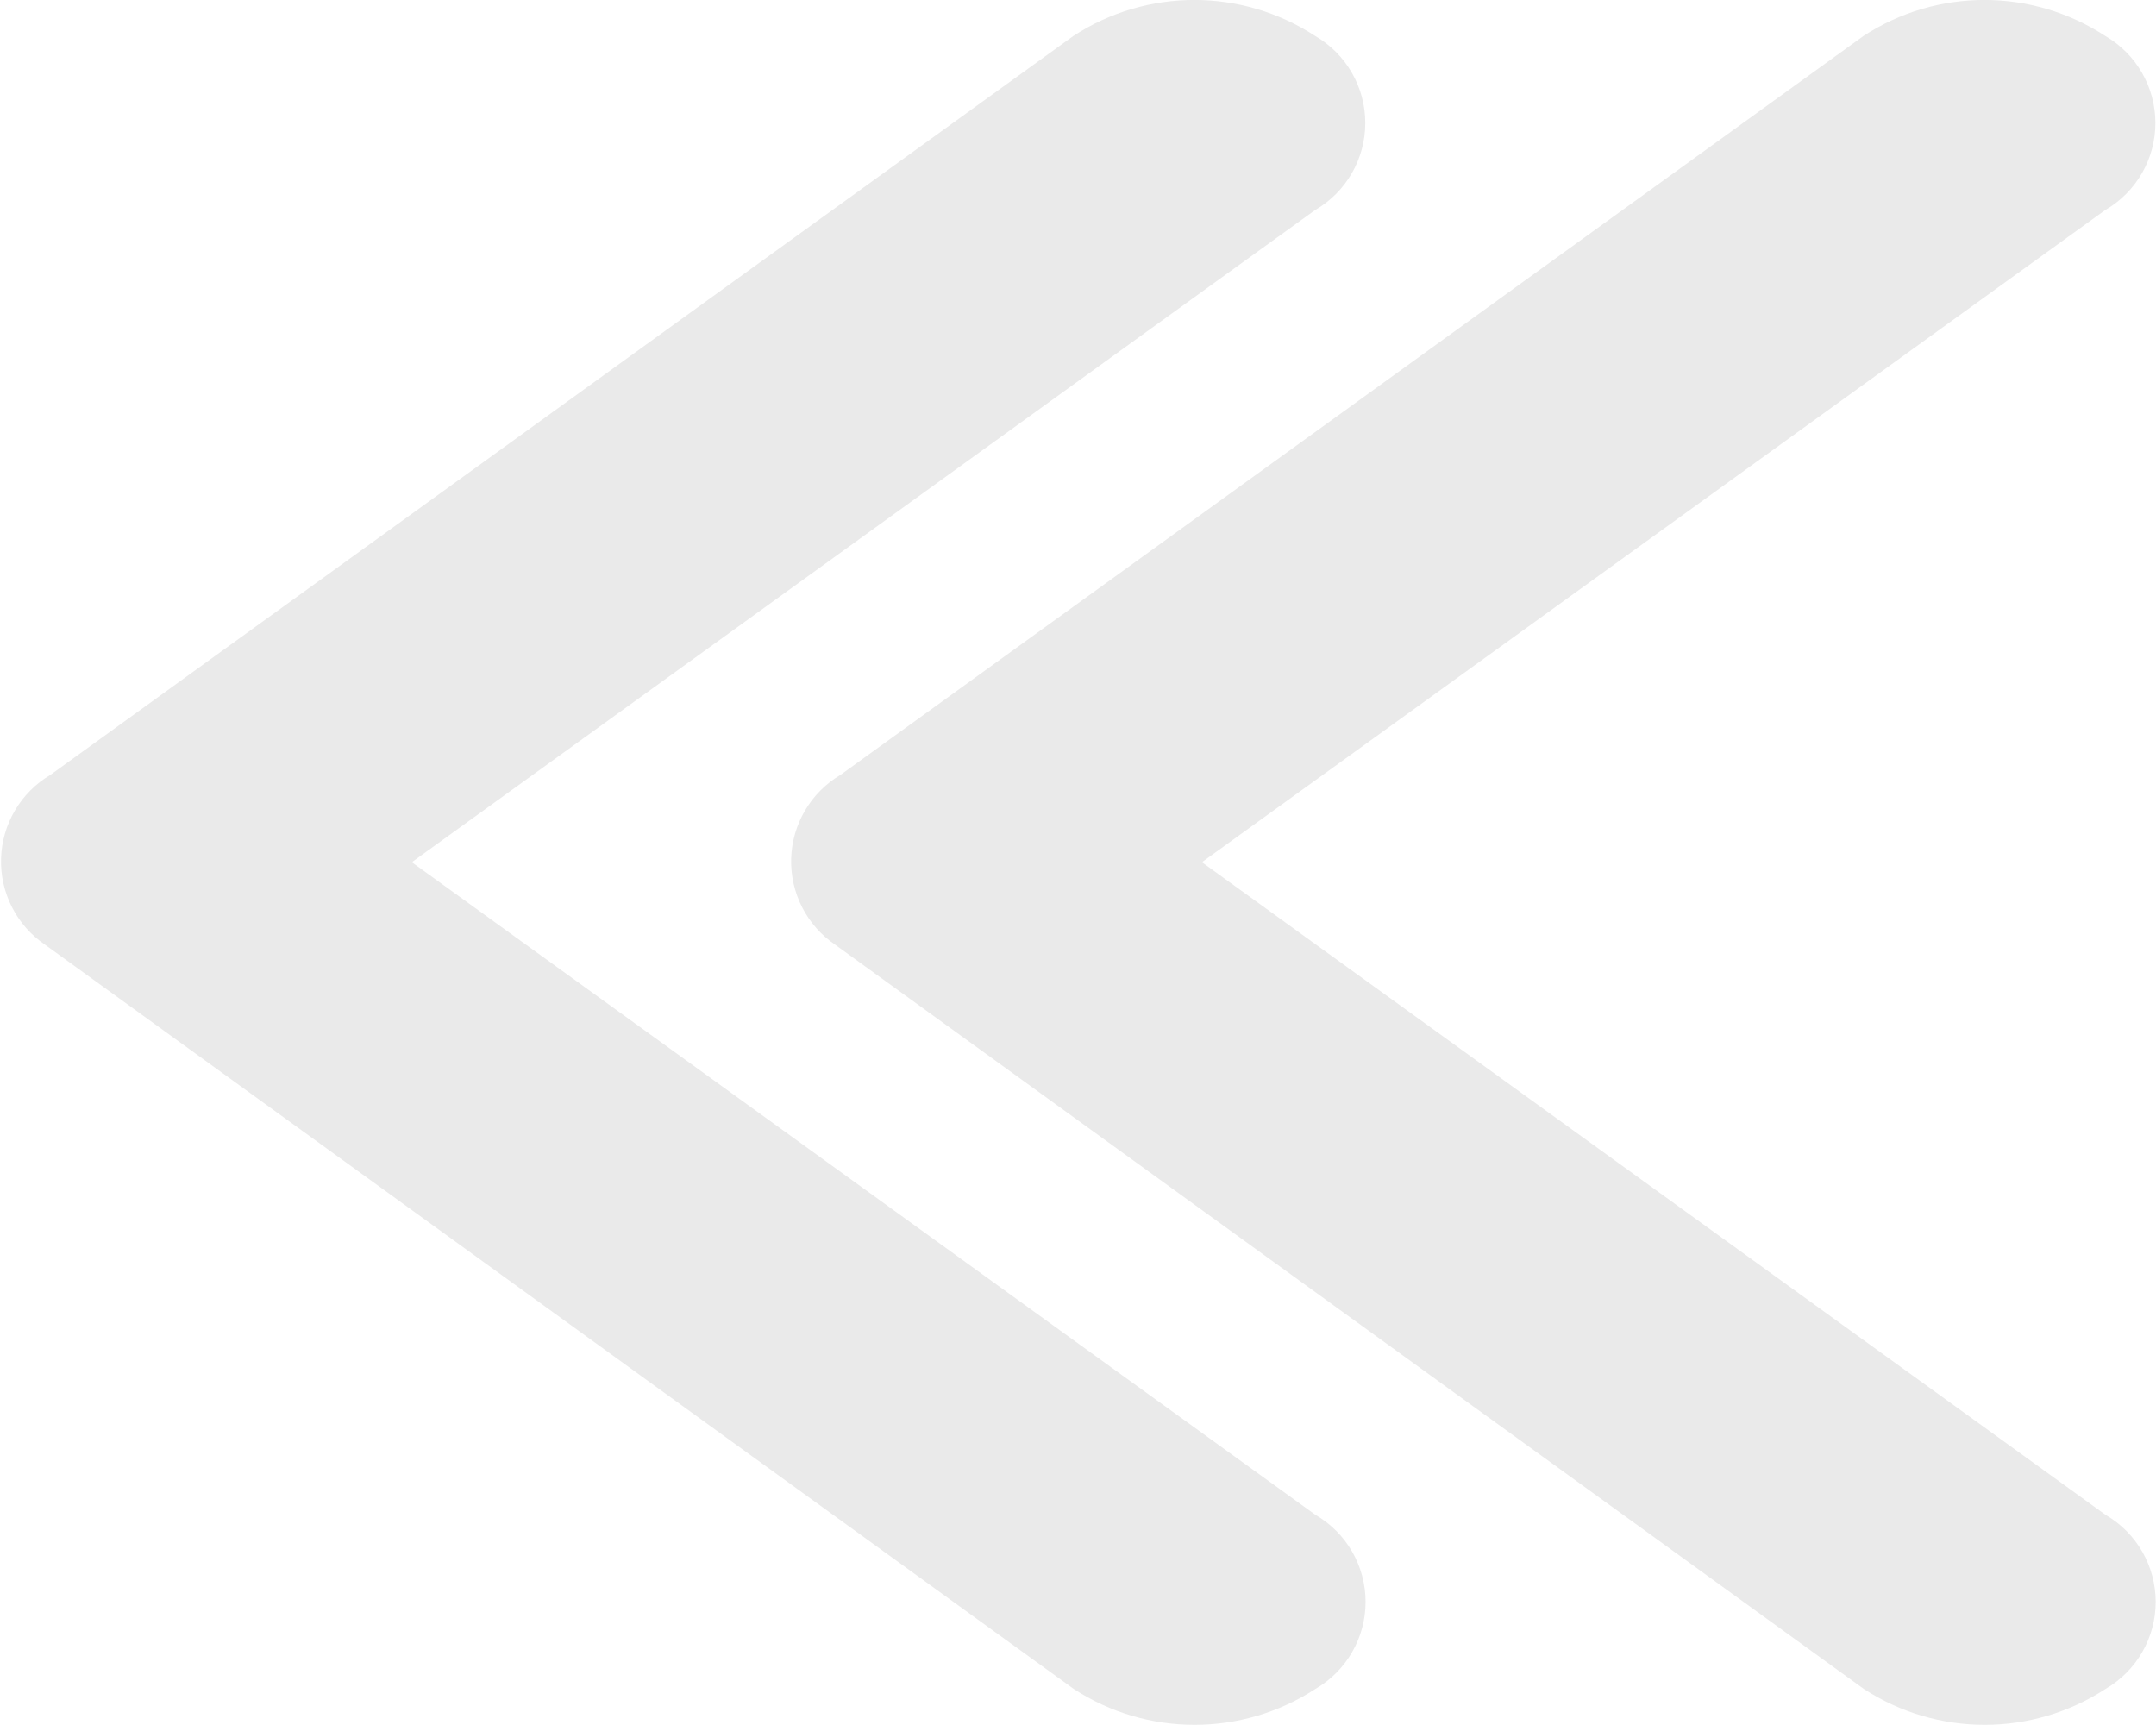
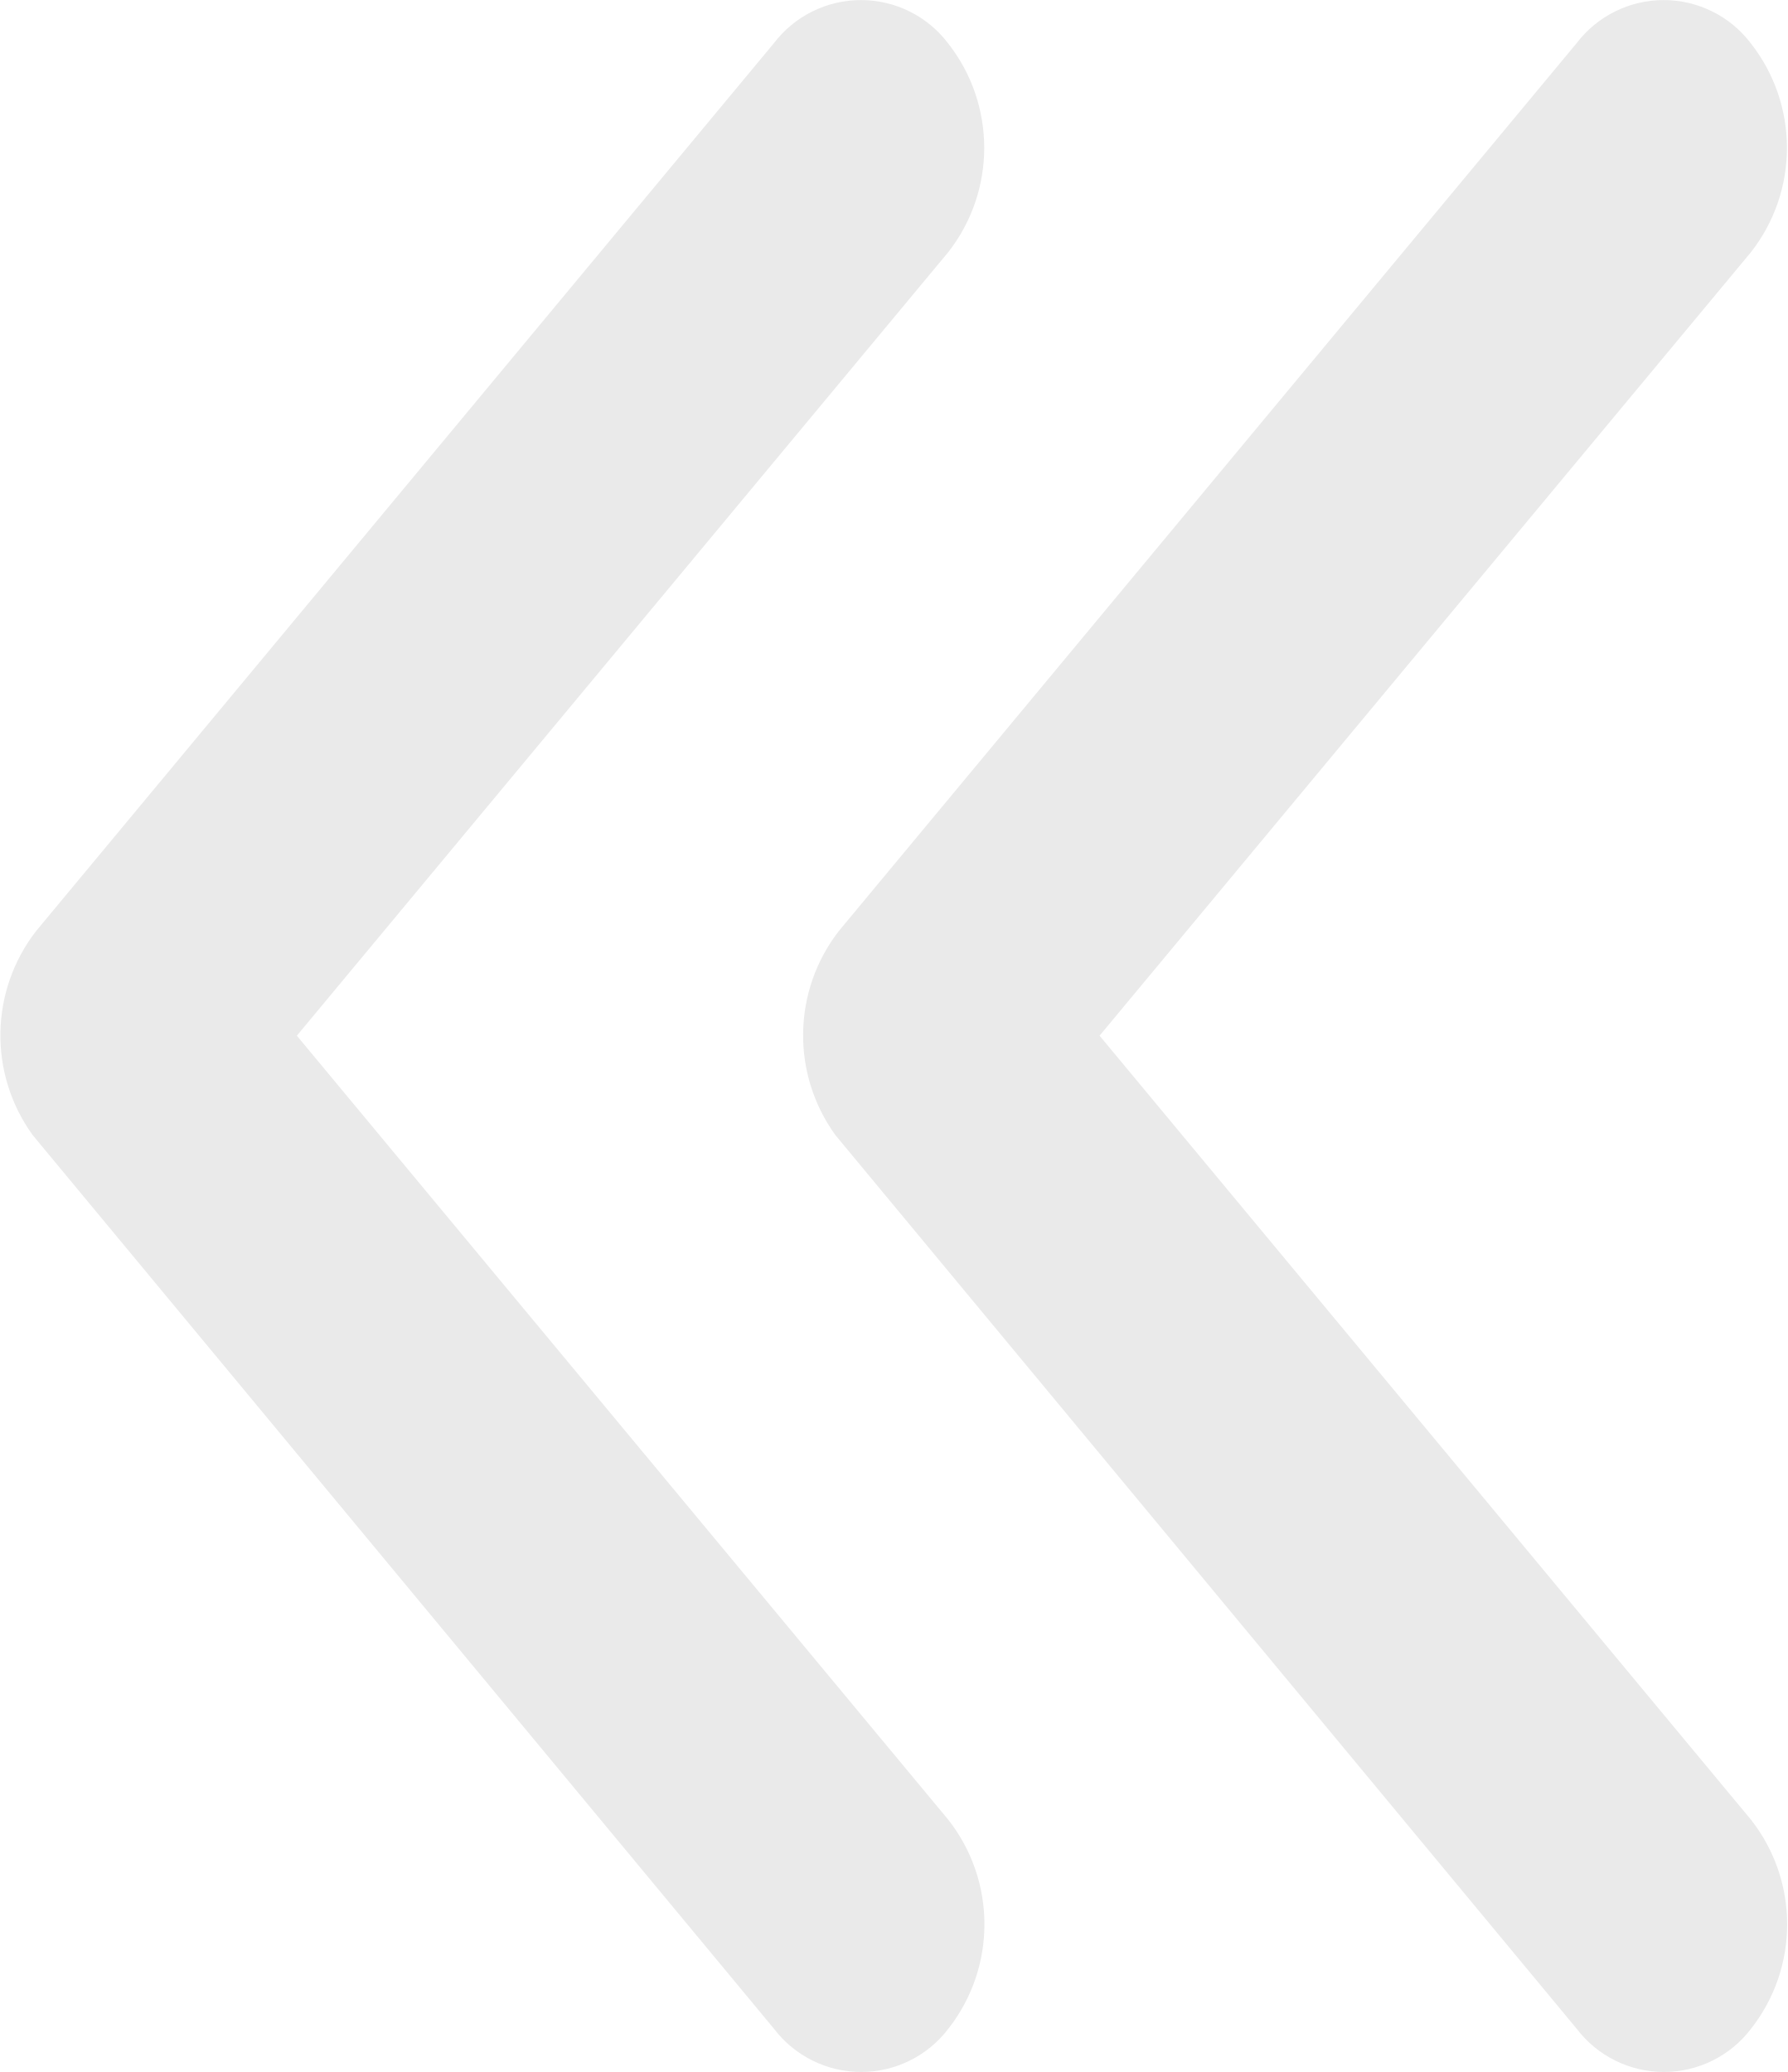
- <svg xmlns="http://www.w3.org/2000/svg" width="15" height="12" viewBox="0 0 15 12">
+ <svg xmlns="http://www.w3.org/2000/svg" width="17.25" height="20" viewBox="0 0 17.25 20">
  <g id="グループ_169" data-name="グループ 169" transform="translate(-51 -126)">
-     <path id="Icon_ionic-ios-arrow-back" data-name="Icon ionic-ios-arrow-back" d="M14.115,12.192,20.4,7.655a.7.7,0,0,0,0-1.211,1.538,1.538,0,0,0-1.682,0L11.6,11.585a.7.7,0,0,0-.035,1.182l7.155,5.176a1.54,1.54,0,0,0,1.682,0,.7.7,0,0,0,0-1.211Z" transform="translate(39.75 119.806)" fill="#eaeaea" />
-     <path id="Icon_ionic-ios-arrow-back-2" data-name="Icon ionic-ios-arrow-back" d="M14.115,12.192,20.4,7.655a.7.7,0,0,0,0-1.211,1.538,1.538,0,0,0-1.682,0L11.6,11.585a.7.7,0,0,0-.035,1.182l7.155,5.176a1.54,1.54,0,0,0,1.682,0,.7.7,0,0,0,0-1.211Z" transform="translate(45.247 119.806)" fill="#eaeaea" />
+     <path id="Icon_ionic-ios-arrow-back" data-name="Icon ionic-ios-arrow-back" d="M14.115,16.191,20.4,8.63a1.634,1.634,0,0,0,0-2.018,1.056,1.056,0,0,0-1.682,0L11.6,15.179a1.643,1.643,0,0,0-.035,1.971l7.155,8.627a1.057,1.057,0,0,0,1.682,0,1.634,1.634,0,0,0,0-2.018Z" transform="translate(39.75 119.806)" fill="#eaeaea" />
+     <path id="Icon_ionic-ios-arrow-back-2" data-name="Icon ionic-ios-arrow-back" d="M14.115,16.191,20.4,8.63a1.634,1.634,0,0,0,0-2.018,1.056,1.056,0,0,0-1.682,0L11.6,15.179a1.643,1.643,0,0,0-.035,1.971l7.155,8.627a1.057,1.057,0,0,0,1.682,0,1.634,1.634,0,0,0,0-2.018Z" transform="translate(47.497 119.806)" fill="#eaeaea" />
  </g>
</svg>
